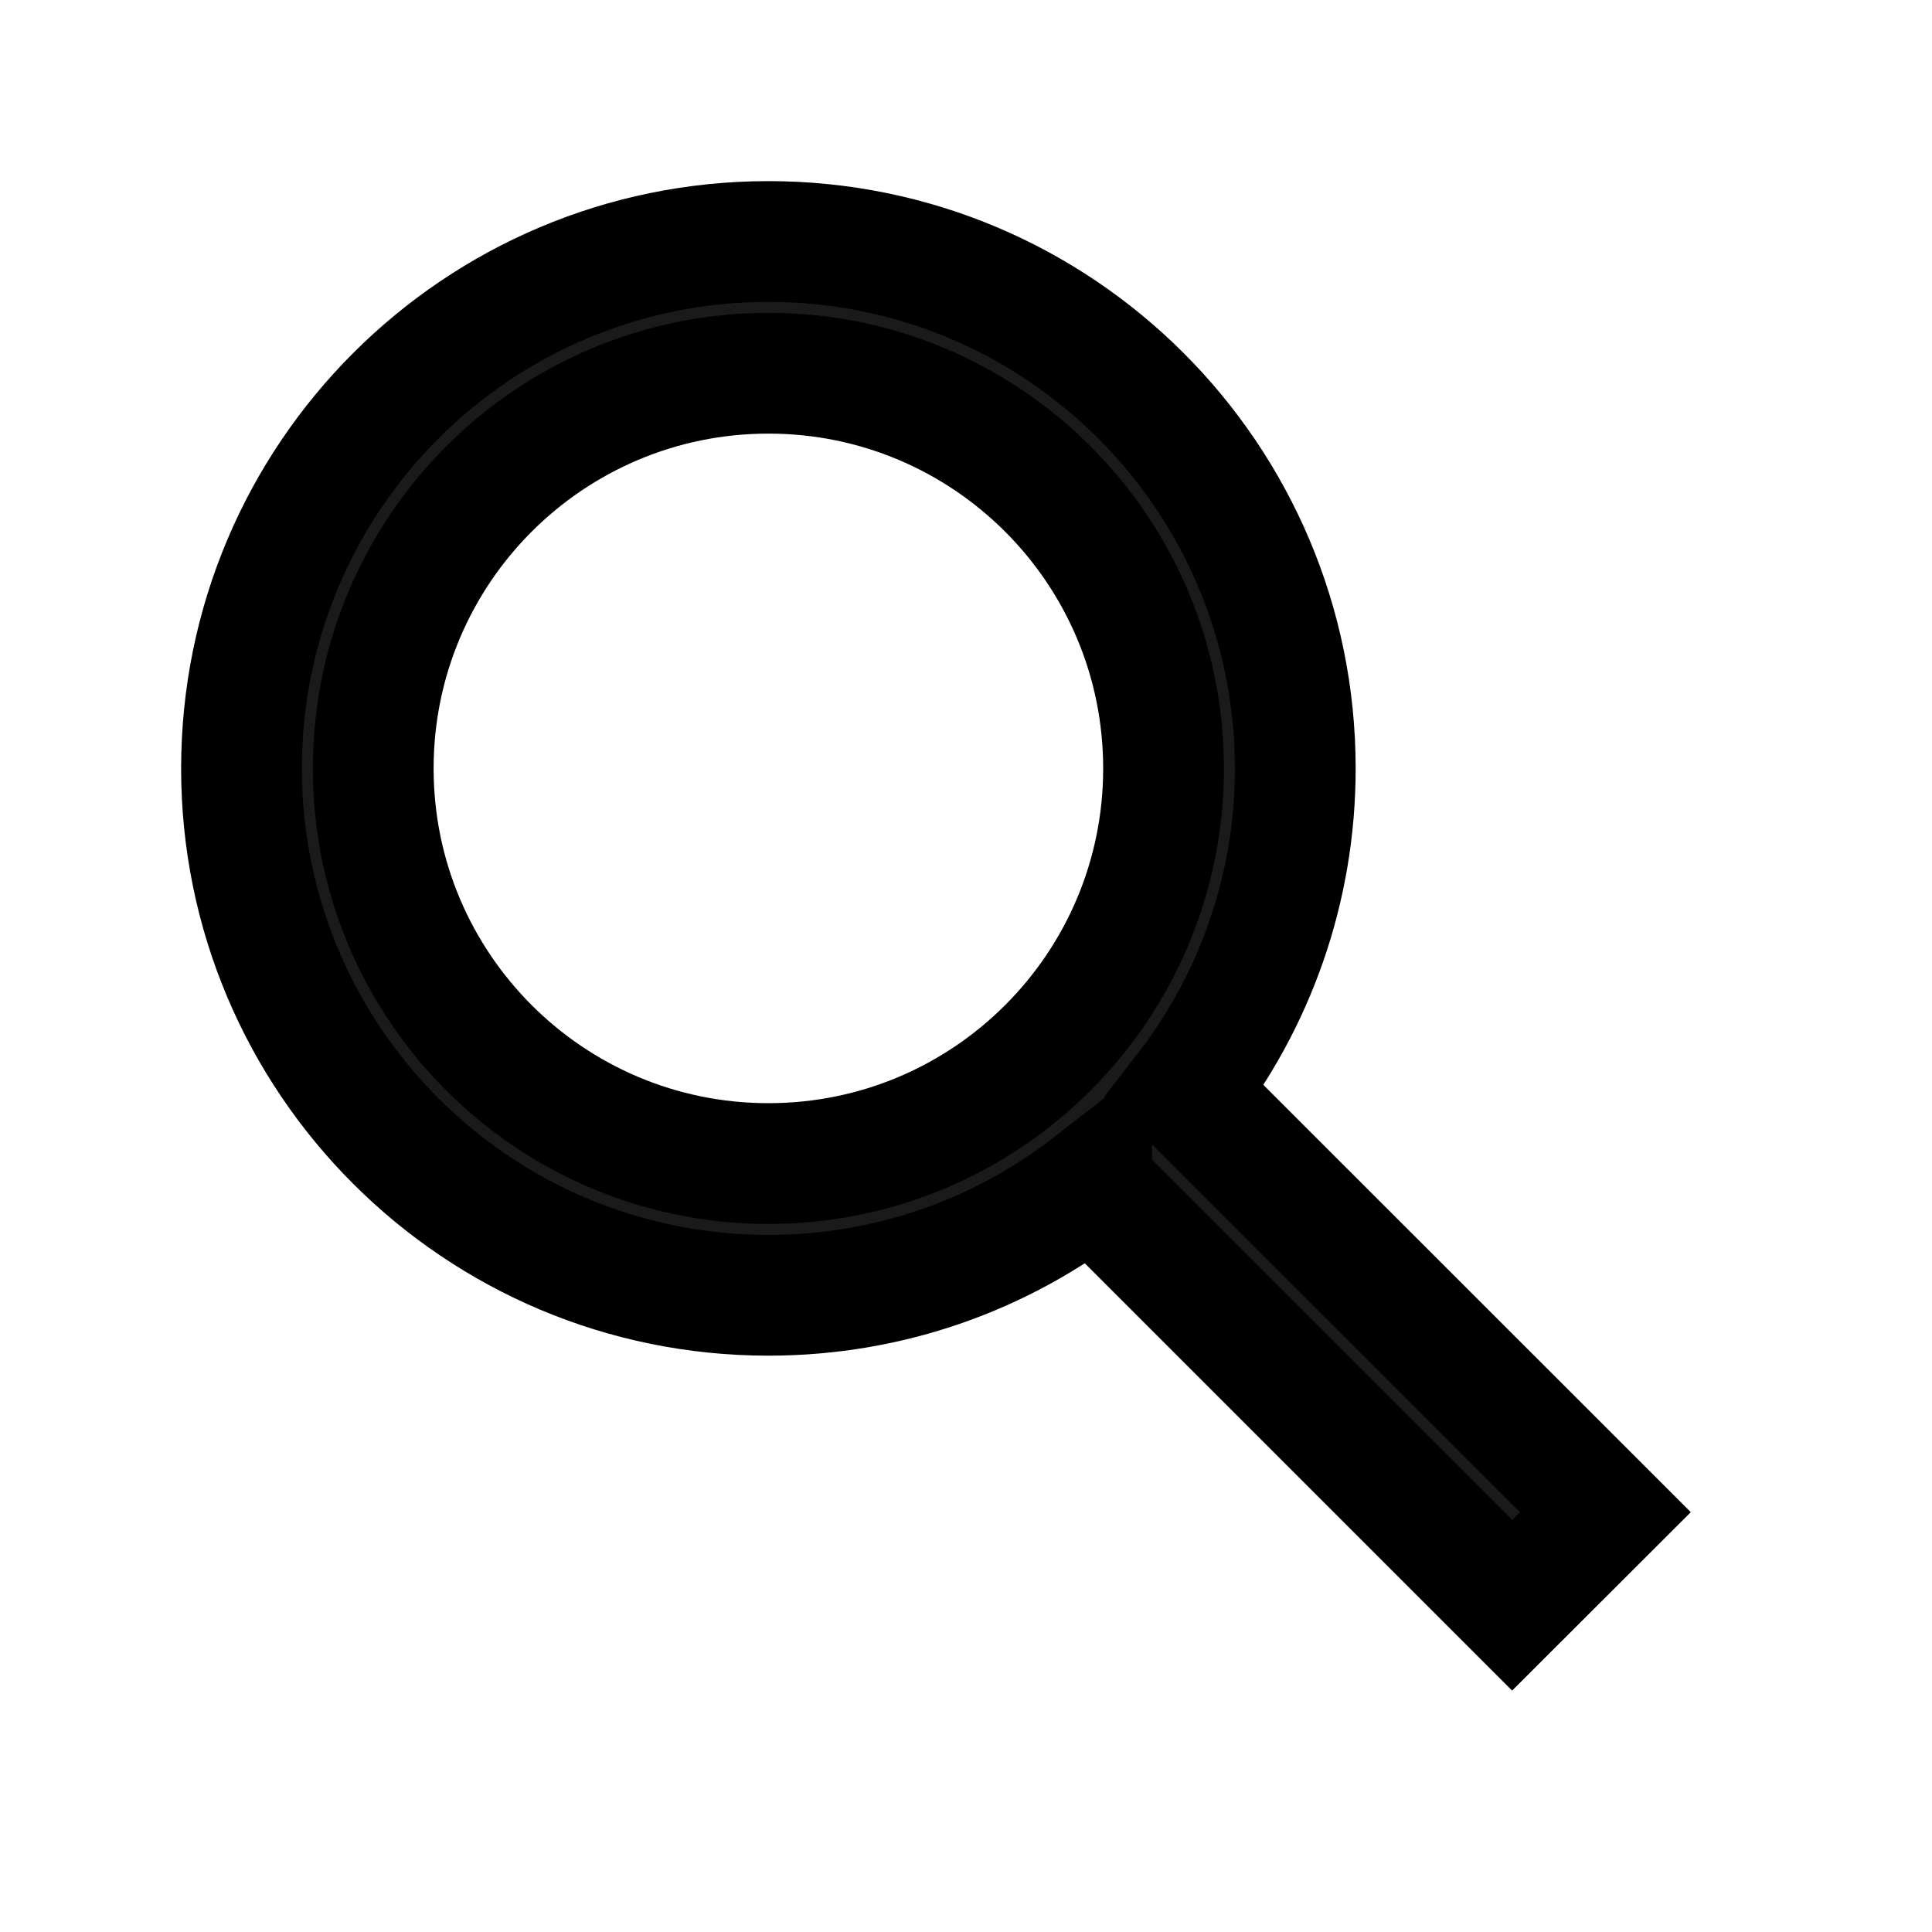
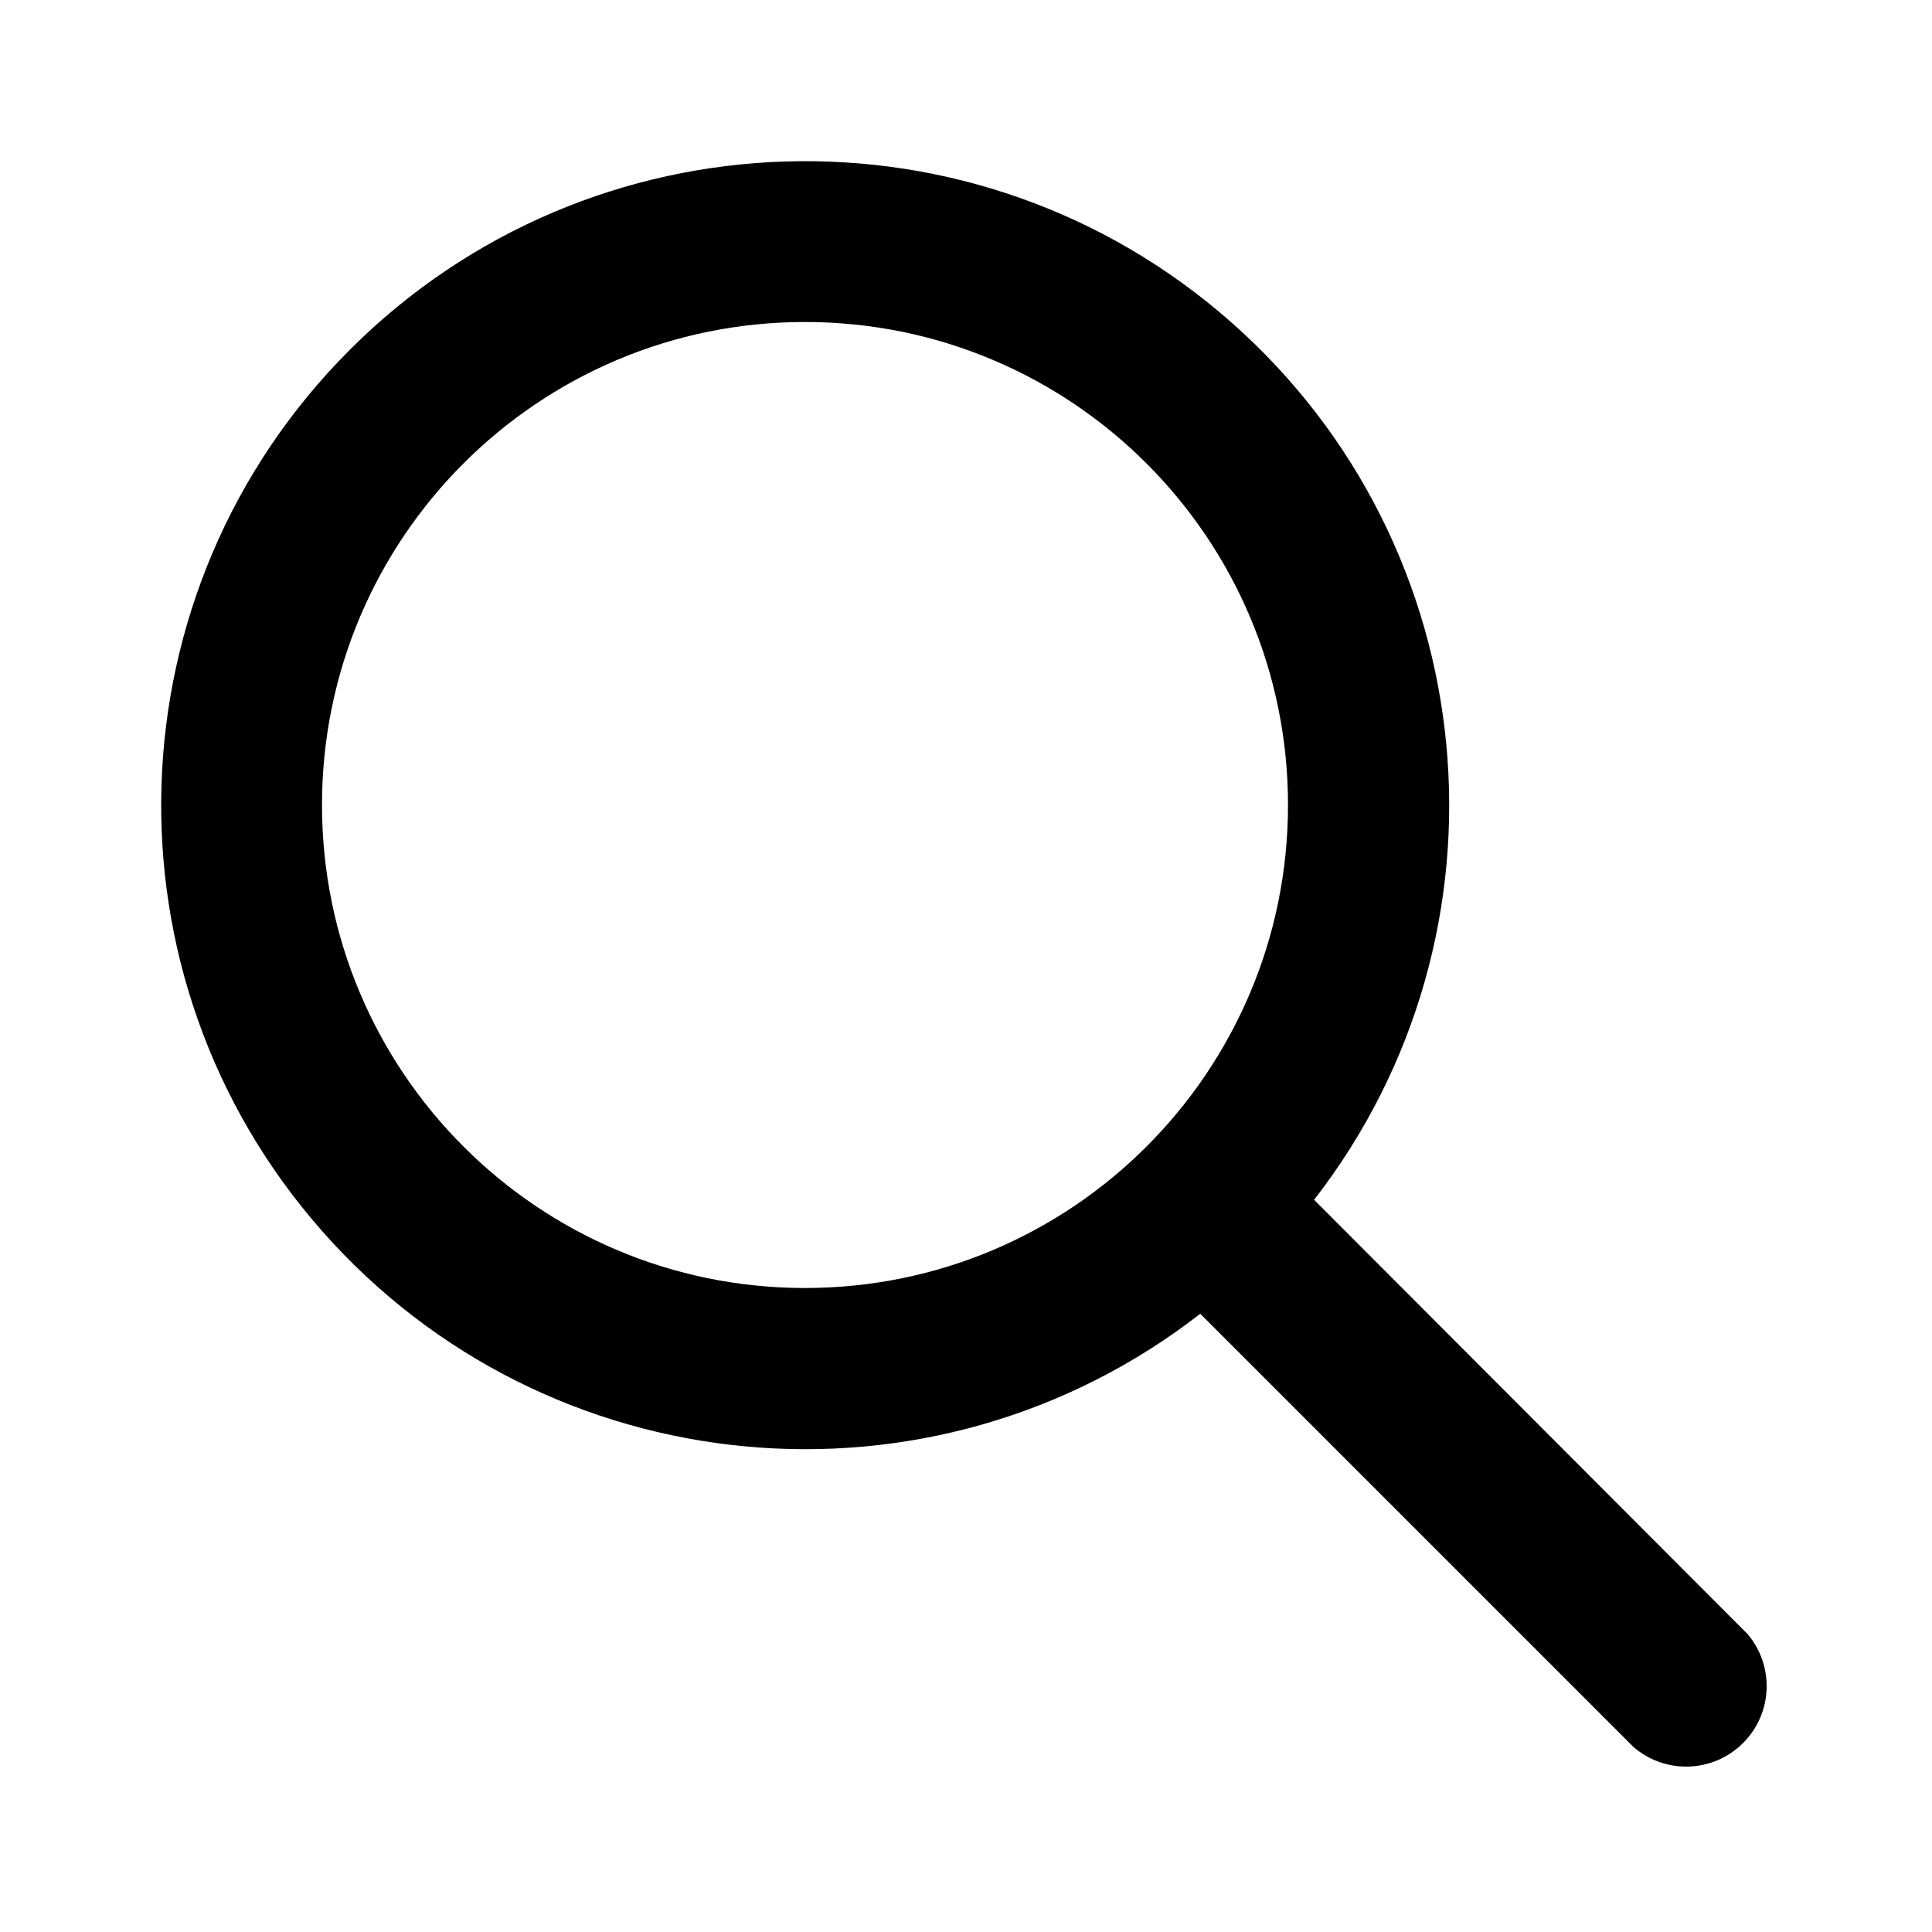
- <svg xmlns="http://www.w3.org/2000/svg" class="svg" width="24" height="24" viewBox="0 0 16 16">
-   <path fill="#000000" fill-opacity="0.898" fill-rule="evenodd" stroke="currentColor" d="M9.04 9.81c-.739.576-1.668.917-2.676.917C3.953 10.727 2 8.775 2 6.364 2 3.953 3.953 2 6.364 2c2.41 0 4.363 1.953 4.363 4.364 0 1.008-.342 1.937-.916 2.676l3.484 3.483-.772.771L9.04 9.811zm.596-3.446c0 1.807-1.465 3.272-3.272 3.272-1.808 0-3.273-1.465-3.273-3.272 0-1.808 1.465-3.273 3.273-3.273 1.807 0 3.272 1.465 3.272 3.273z" />
+ <svg xmlns="http://www.w3.org/2000/svg" viewBox="0 0 24 24" width="24" height="24">
+   <path fill="currentColor" fill-rule="evenodd" d="M16.32 14.9l5.39 5.4a1 1 0 0 1-1.42 1.4l-5.38-5.38a8 8 0 1 1 1.41-1.41zM10 16a6 6 0 1 0 0-12 6 6 0 0 0 0 12z" />
</svg>
